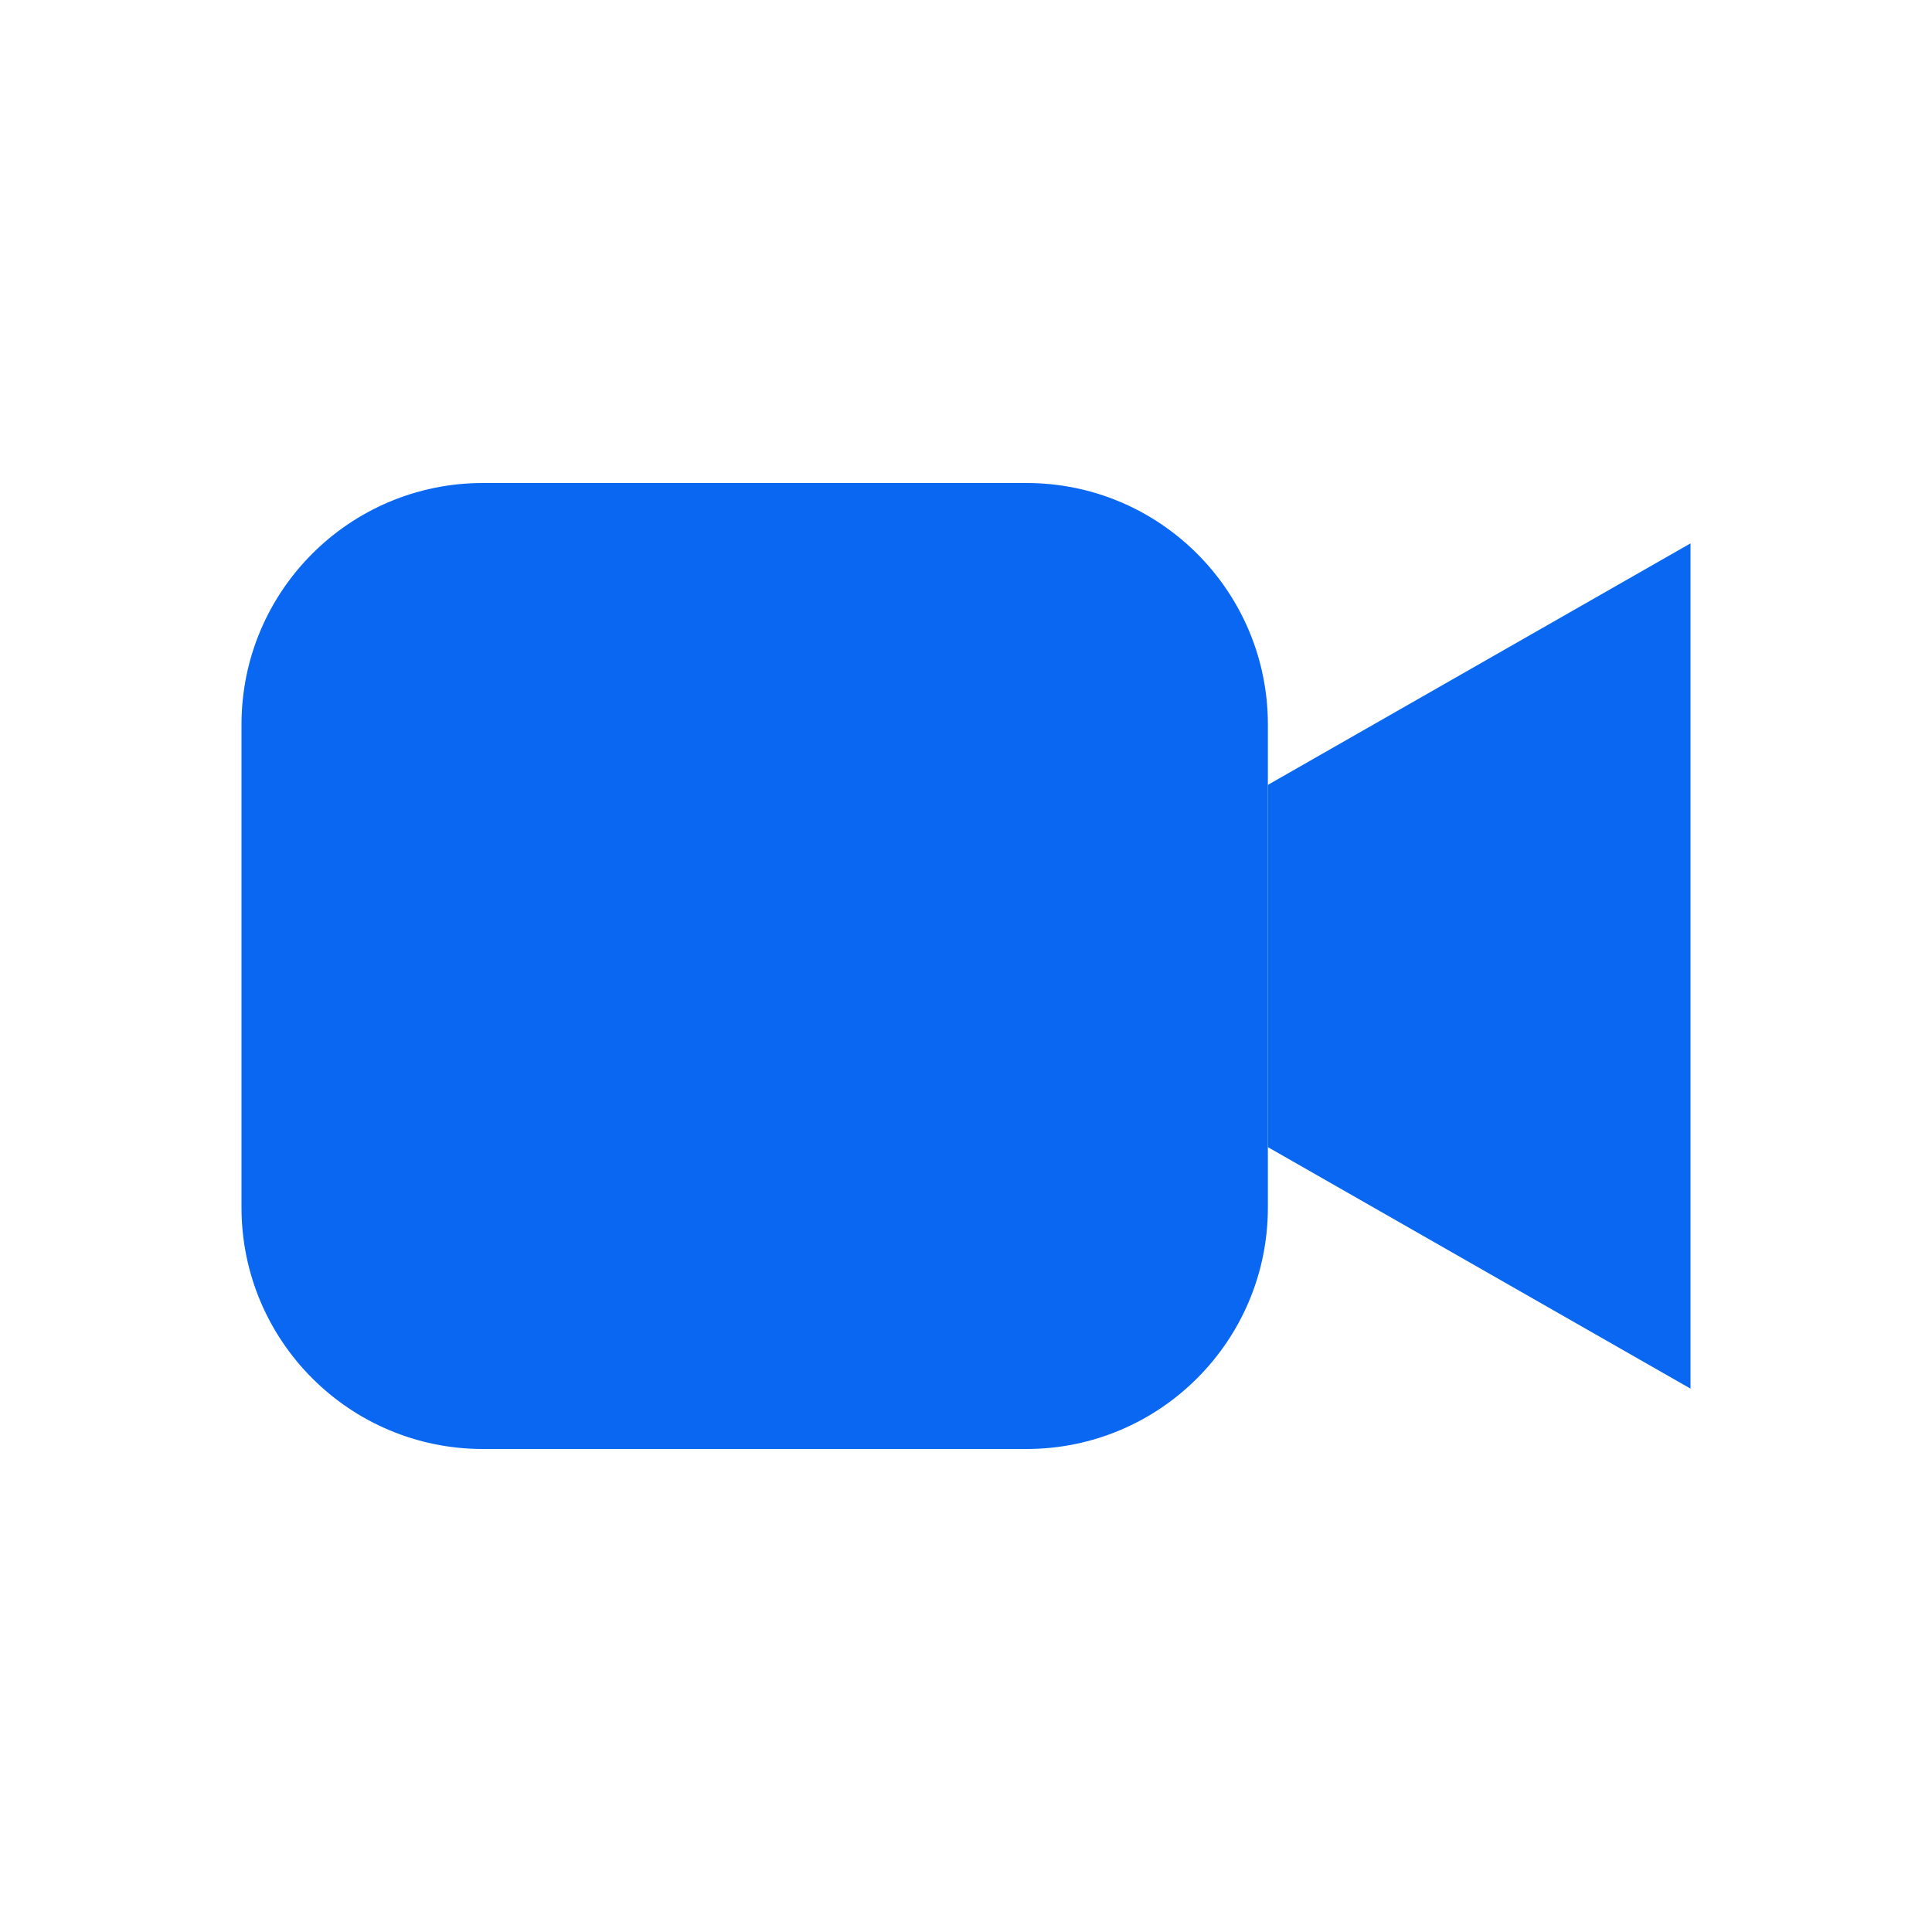
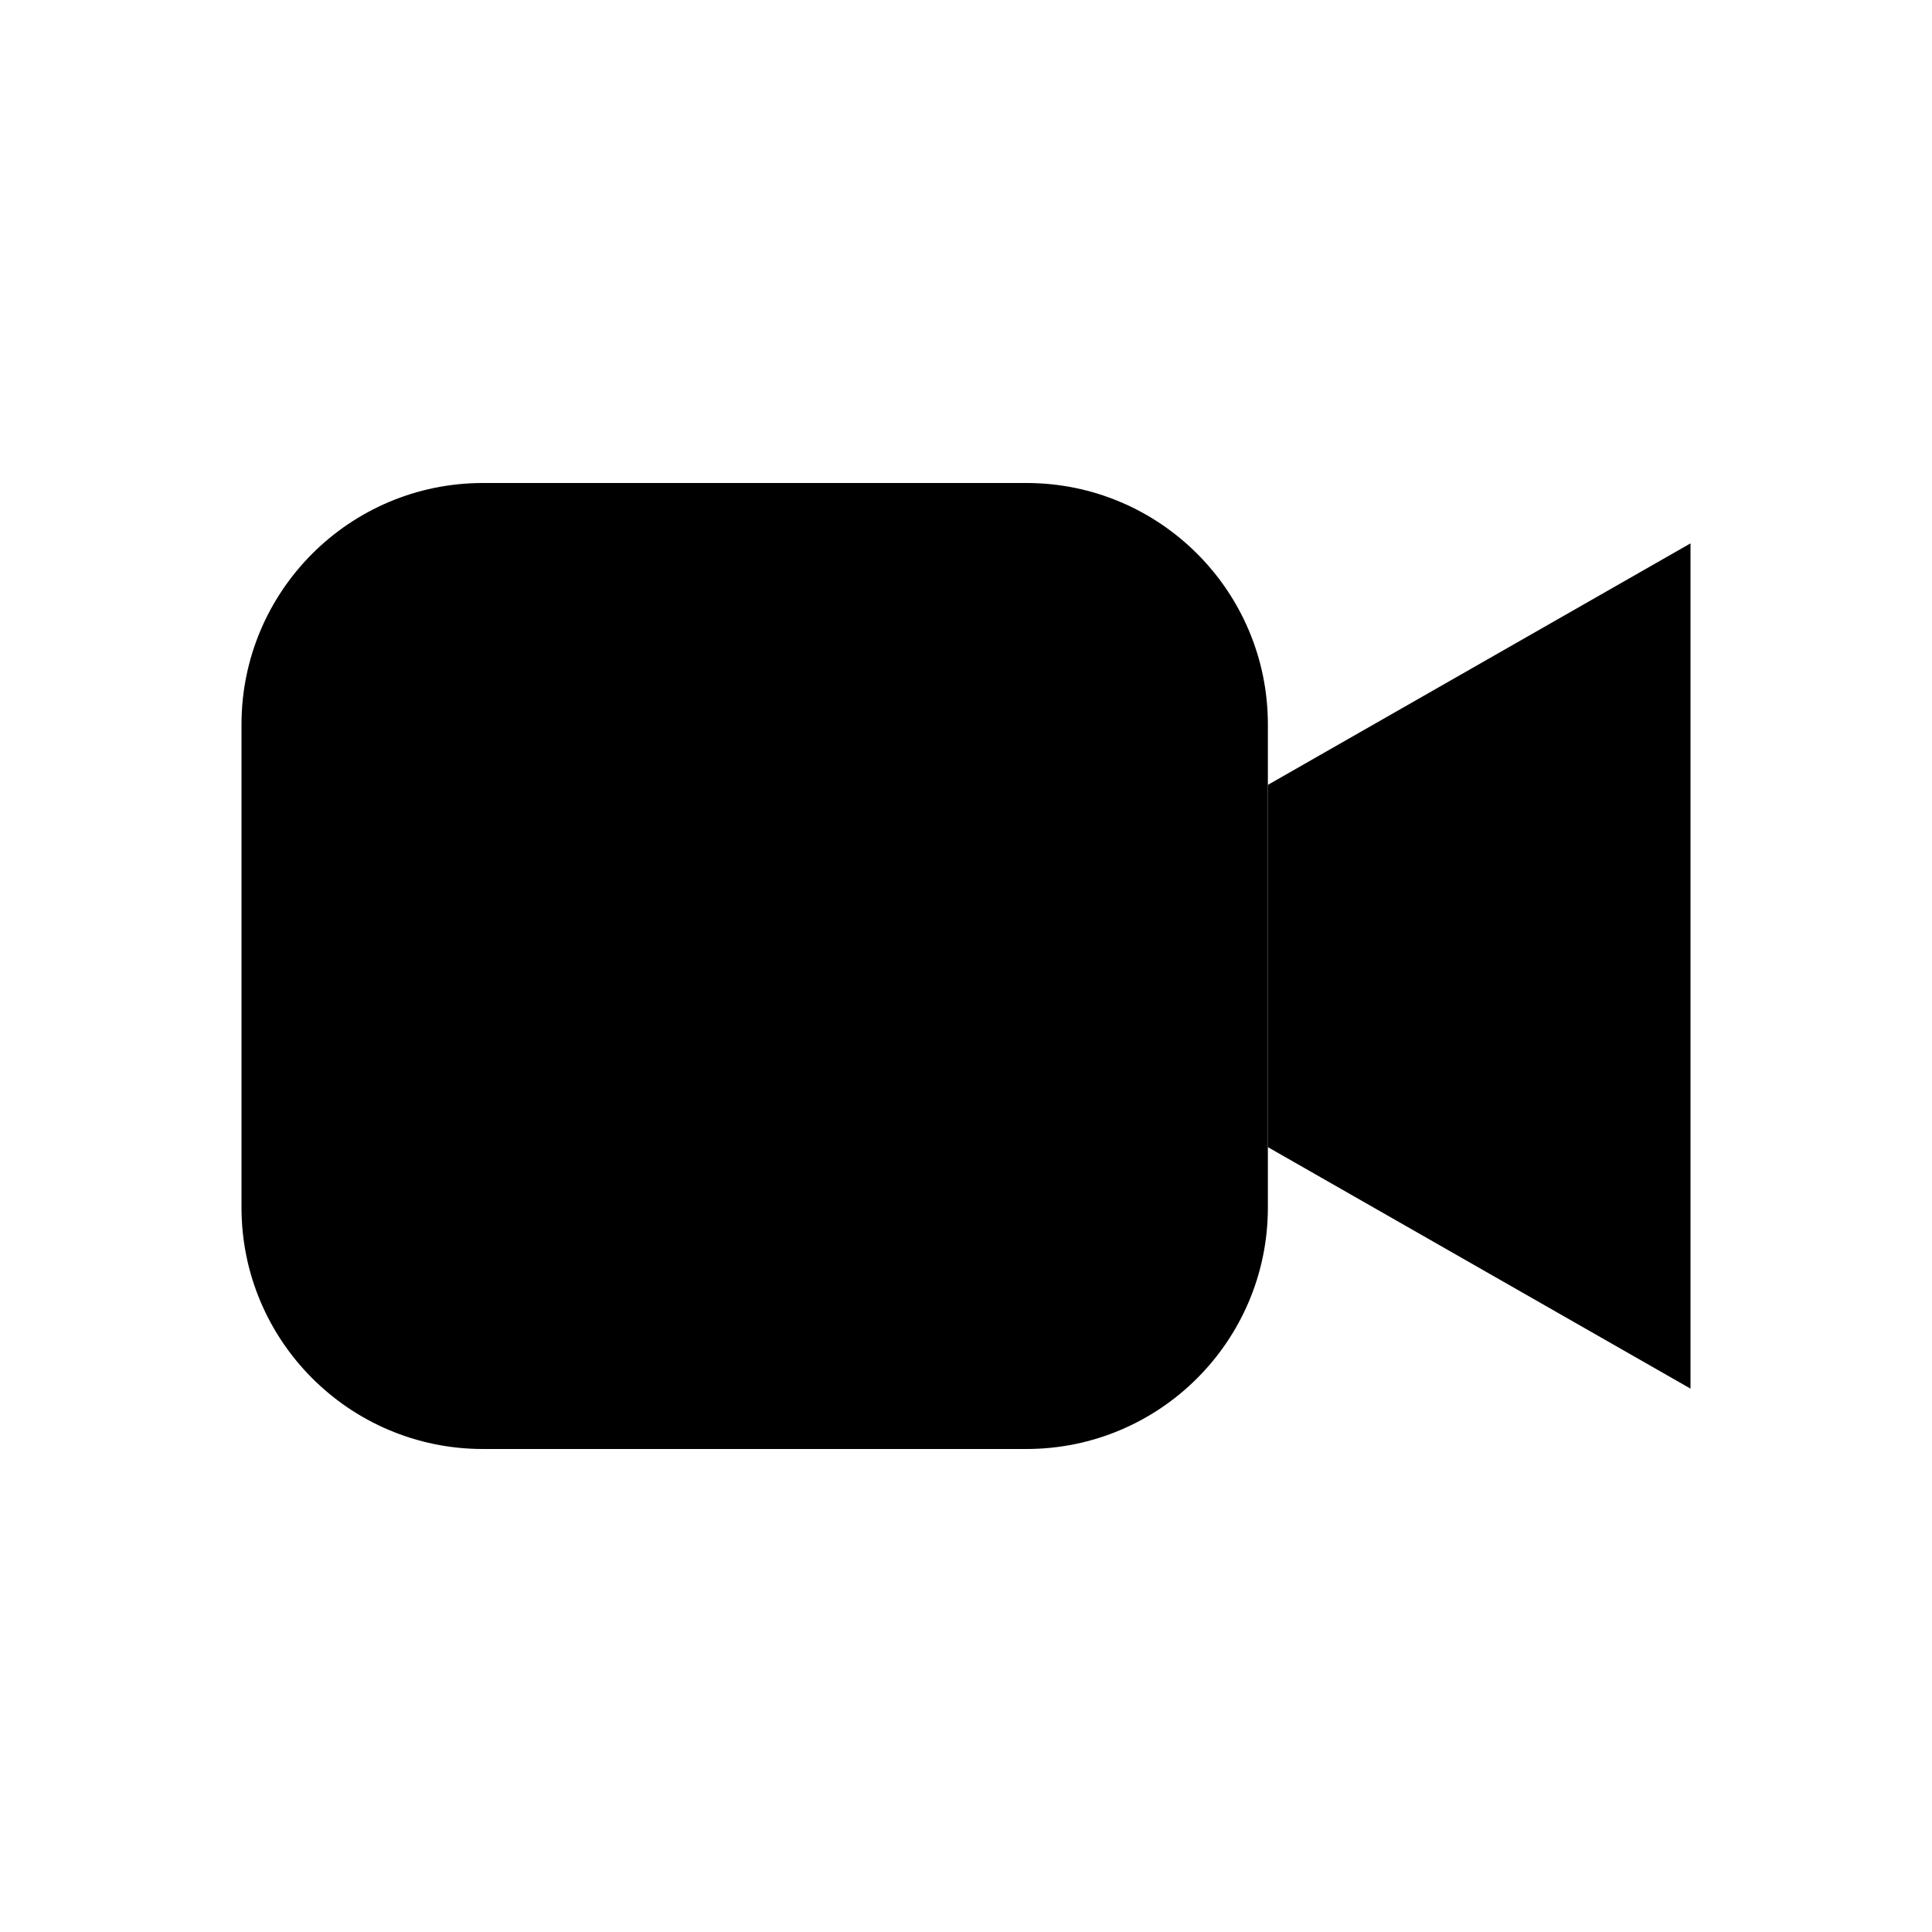
<svg xmlns="http://www.w3.org/2000/svg" width="32" height="32" viewBox="0 0 32 32" fill="none">
-   <rect x="4" y="8" width="17" height="16" rx="4" fill="#0967F2" />
-   <path d="M21 13L28 9V23L21 19V13Z" fill="#0967F2" />
+   <rect x="4" y="8" width="17" height="16" rx="4" fill="currentColor" />
+   <path d="M21 13L28 9V23L21 19V13Z" fill="currentColor" />
</svg>
